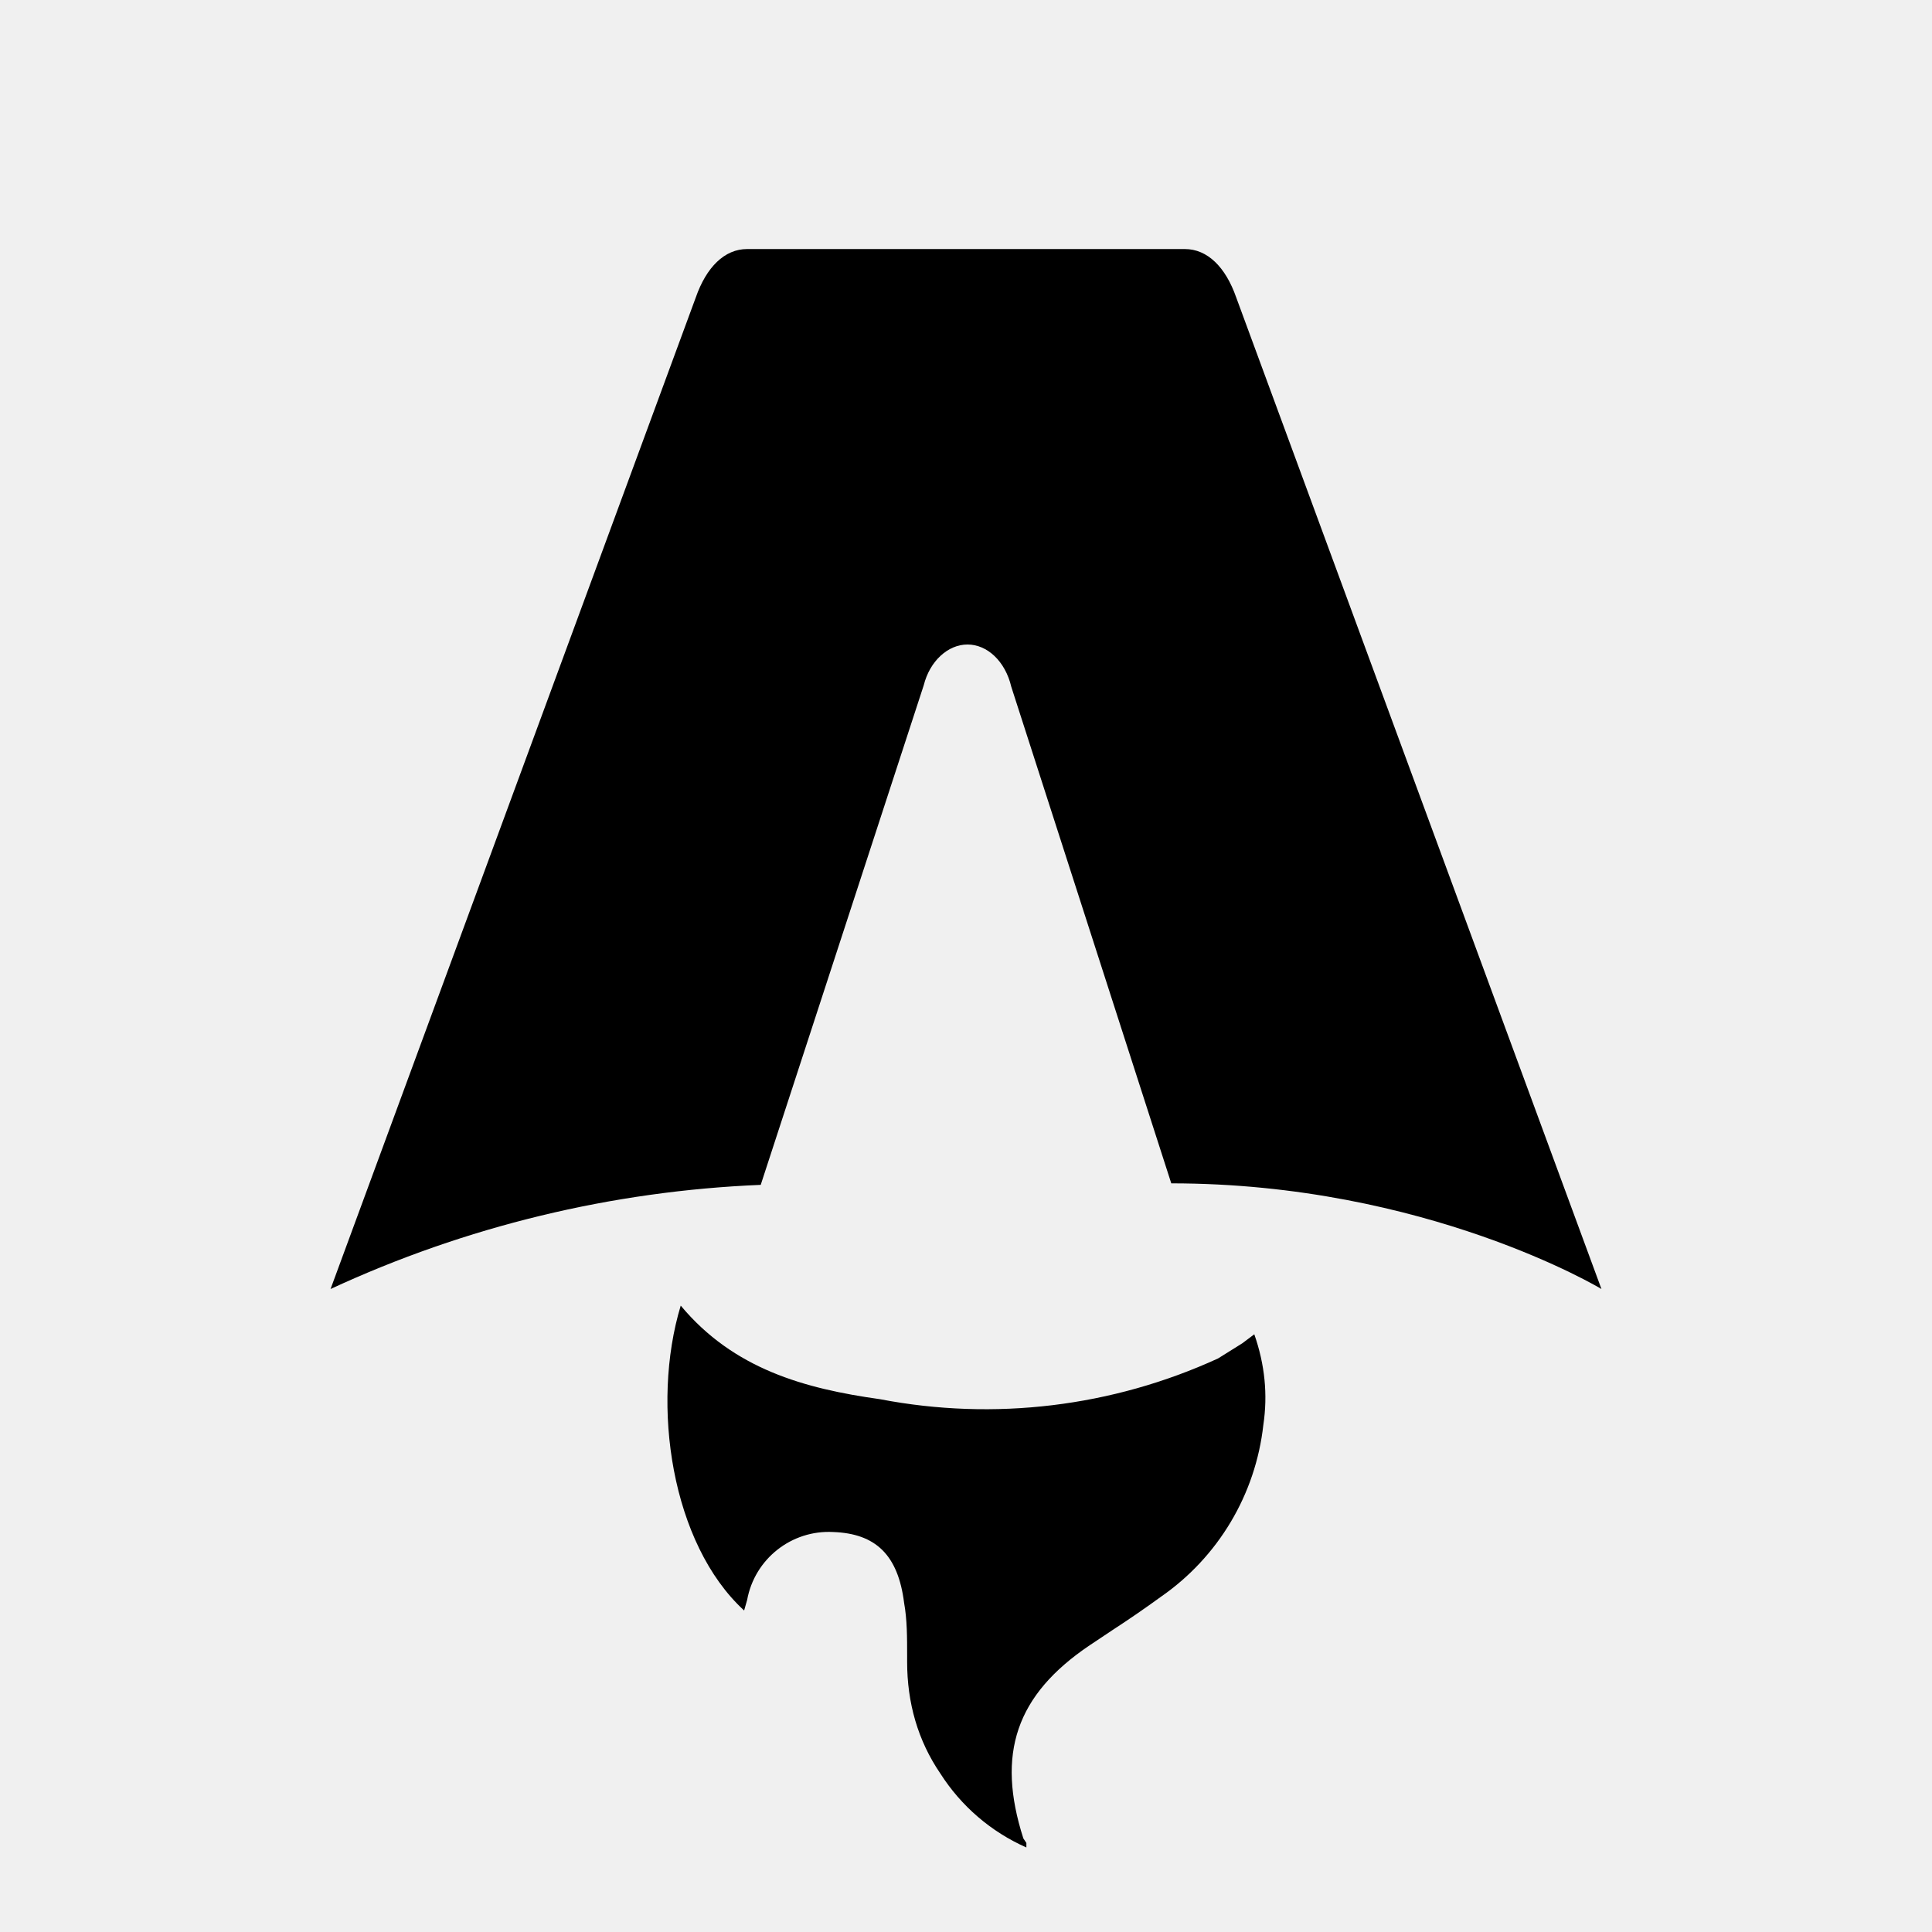
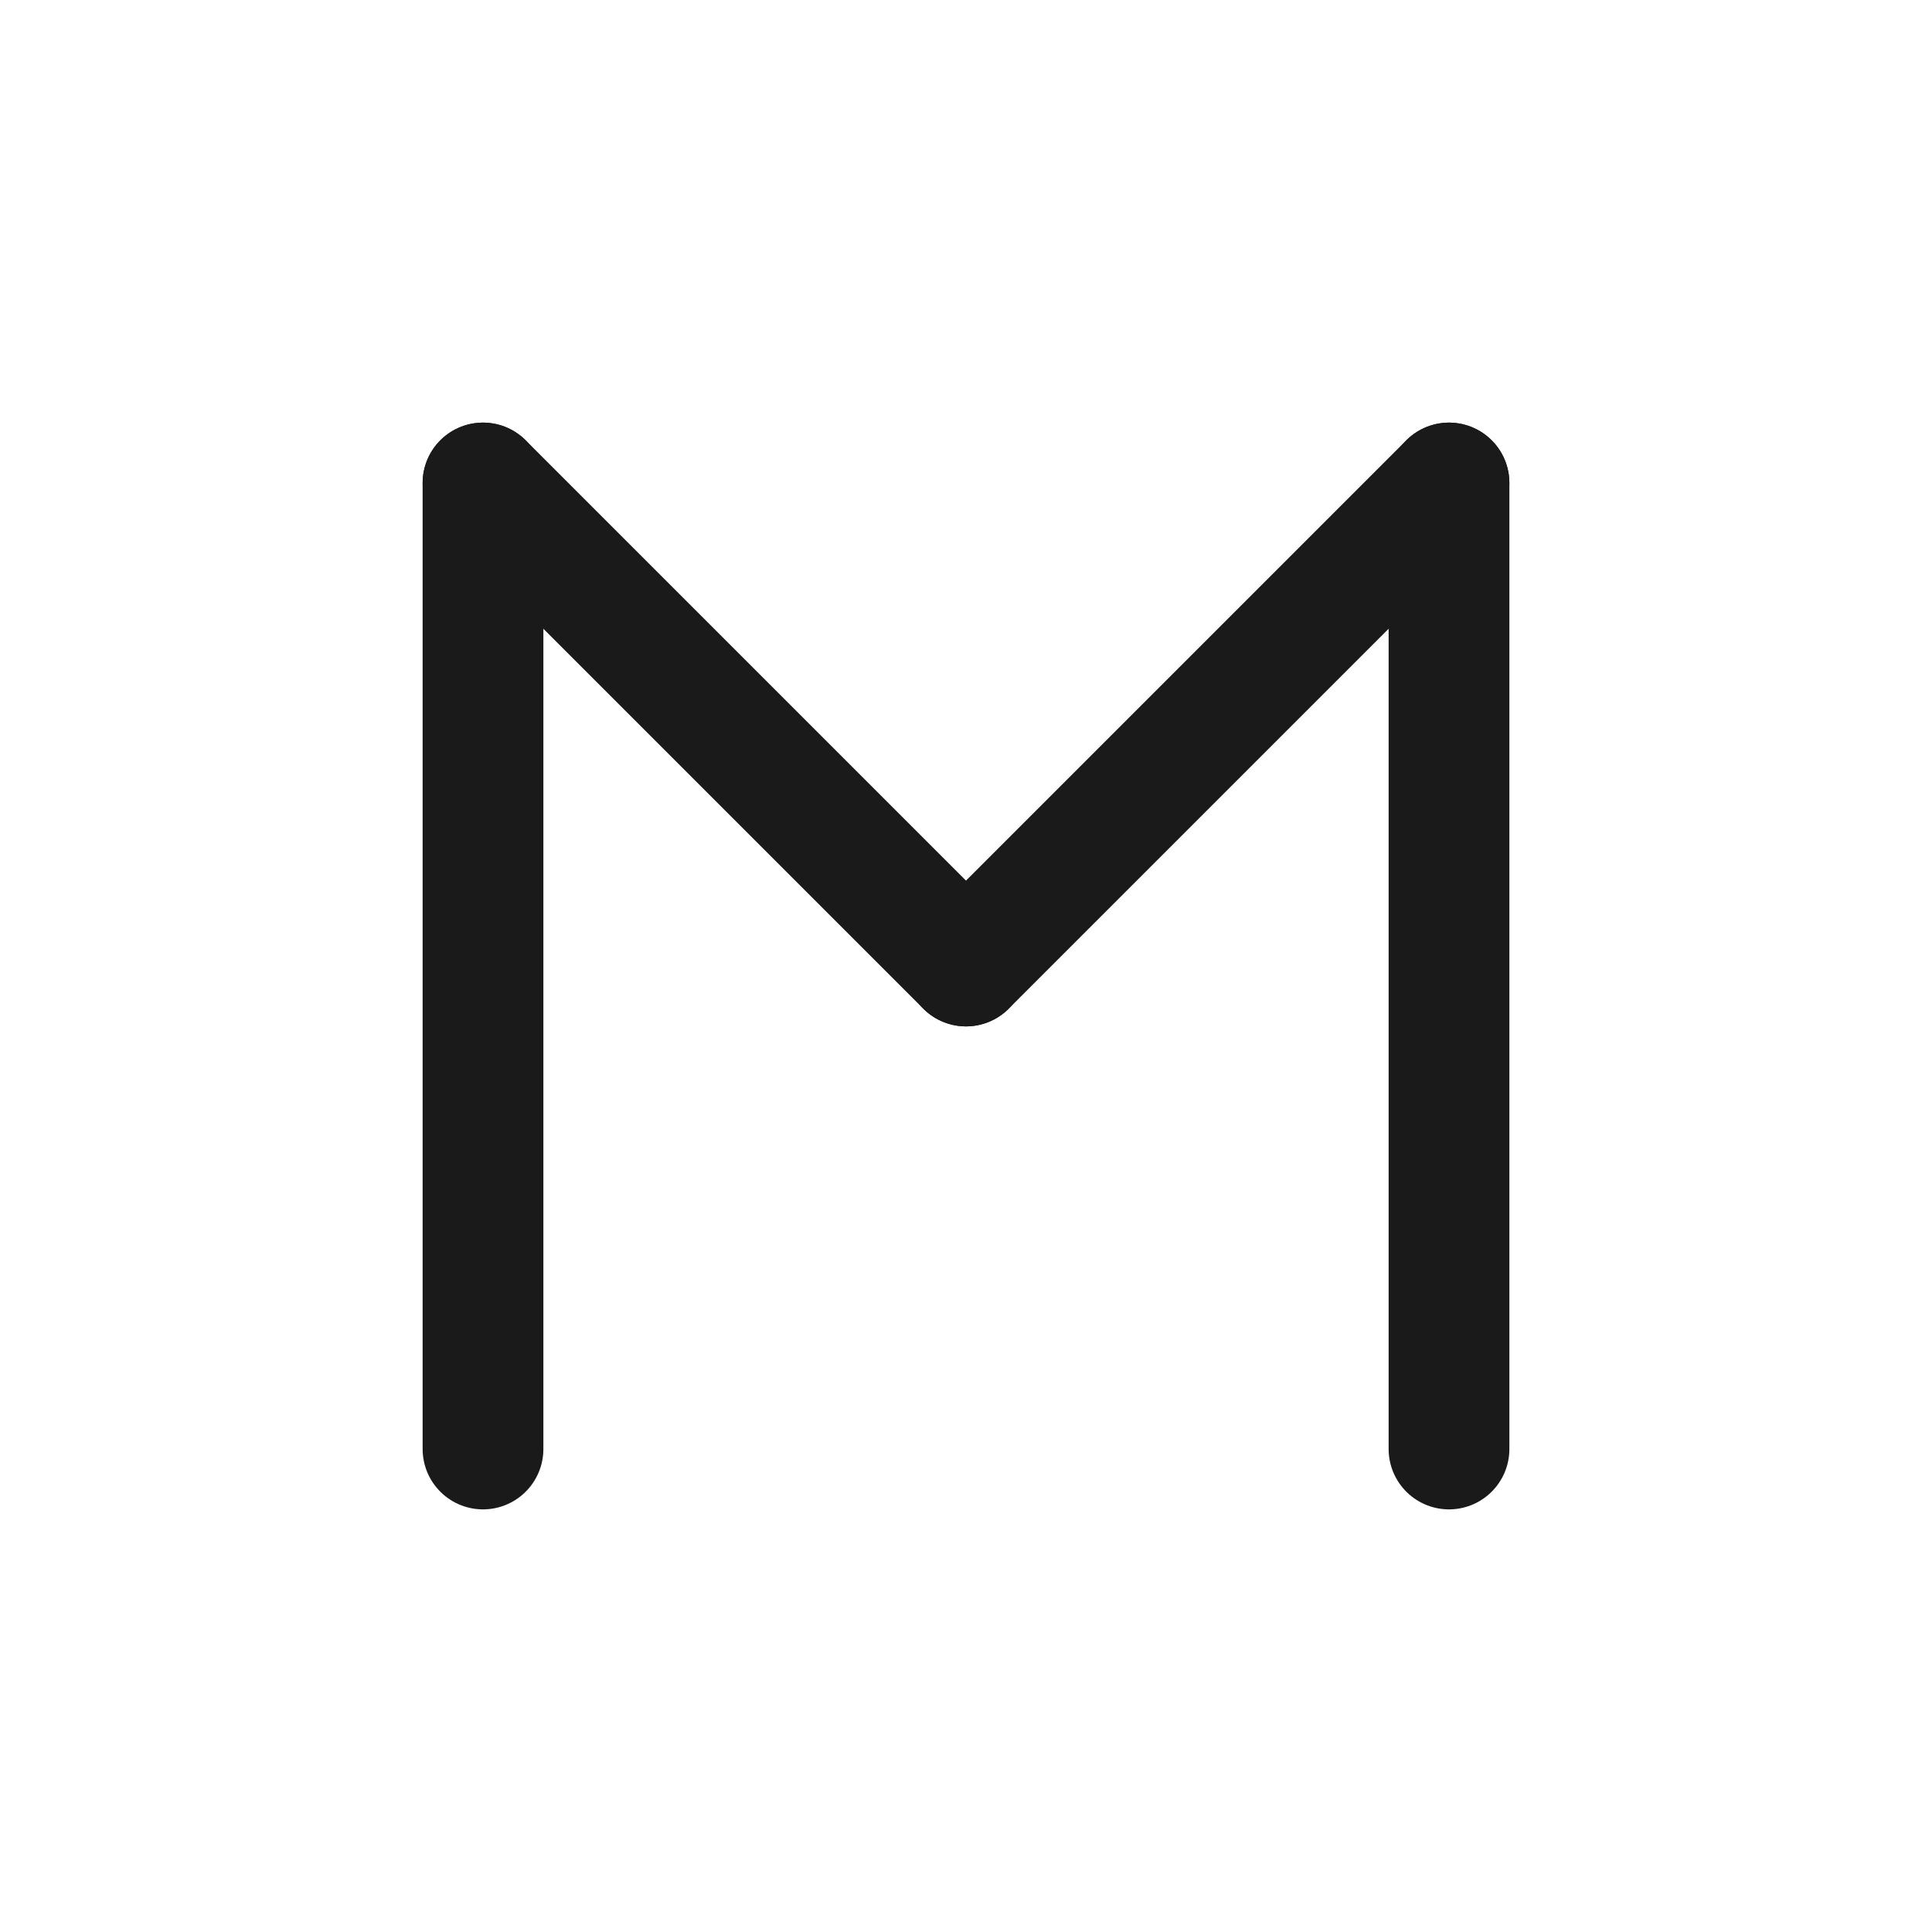
- <svg xmlns="http://www.w3.org/2000/svg" fill="none" viewBox="0 0 128 128">
-   <path d="M50.4 78.5a75.1 75.1 0 0 0-28.5 6.9l24.2-65.7c.7-2 1.9-3.2 3.4-3.2h29c1.5 0 2.7 1.2 3.4 3.2l24.2 65.7s-11.6-7-28.5-7L67 45.5c-.4-1.7-1.6-2.8-2.9-2.8-1.3 0-2.5 1.1-2.9 2.7L50.4 78.5Zm-1.1 28.2Zm-4.2-20.2c-2 6.6-.6 15.8 4.2 20.2a17.5 17.5 0 0 1 .2-.7 5.5 5.5 0 0 1 5.7-4.5c2.8.1 4.3 1.5 4.7 4.7.2 1.1.2 2.3.2 3.5v.4c0 2.7.7 5.2 2.2 7.4a13 13 0 0 0 5.7 4.9v-.3l-.2-.3c-1.8-5.6-.5-9.5 4.4-12.8l1.5-1a73 73 0 0 0 3.2-2.2 16 16 0 0 0 6.8-11.4c.3-2 .1-4-.6-6l-.8.6-1.6 1a37 37 0 0 1-22.4 2.7c-5-.7-9.7-2-13.2-6.2Z" />
-   <style>
-         path { fill: #000; }
-         @media (prefers-color-scheme: dark) {
-             path { fill: #FFF; }
-         }
-     </style>
+ <svg xmlns="http://www.w3.org/2000/svg" viewBox="0 0 32 32" fill="none">
+   <rect width="32" height="32" fill="#ffffff" />
+   <line x1="8" y1="8" x2="8" y2="24" stroke="#1a1a1a" stroke-width="2" stroke-linecap="round" />
+   <line x1="8" y1="8" x2="16" y2="16" stroke="#1a1a1a" stroke-width="2" stroke-linecap="round" />
+   <line x1="16" y1="16" x2="24" y2="8" stroke="#1a1a1a" stroke-width="2" stroke-linecap="round" />
+   <line x1="24" y1="8" x2="24" y2="24" stroke="#1a1a1a" stroke-width="2" stroke-linecap="round" />
</svg>
